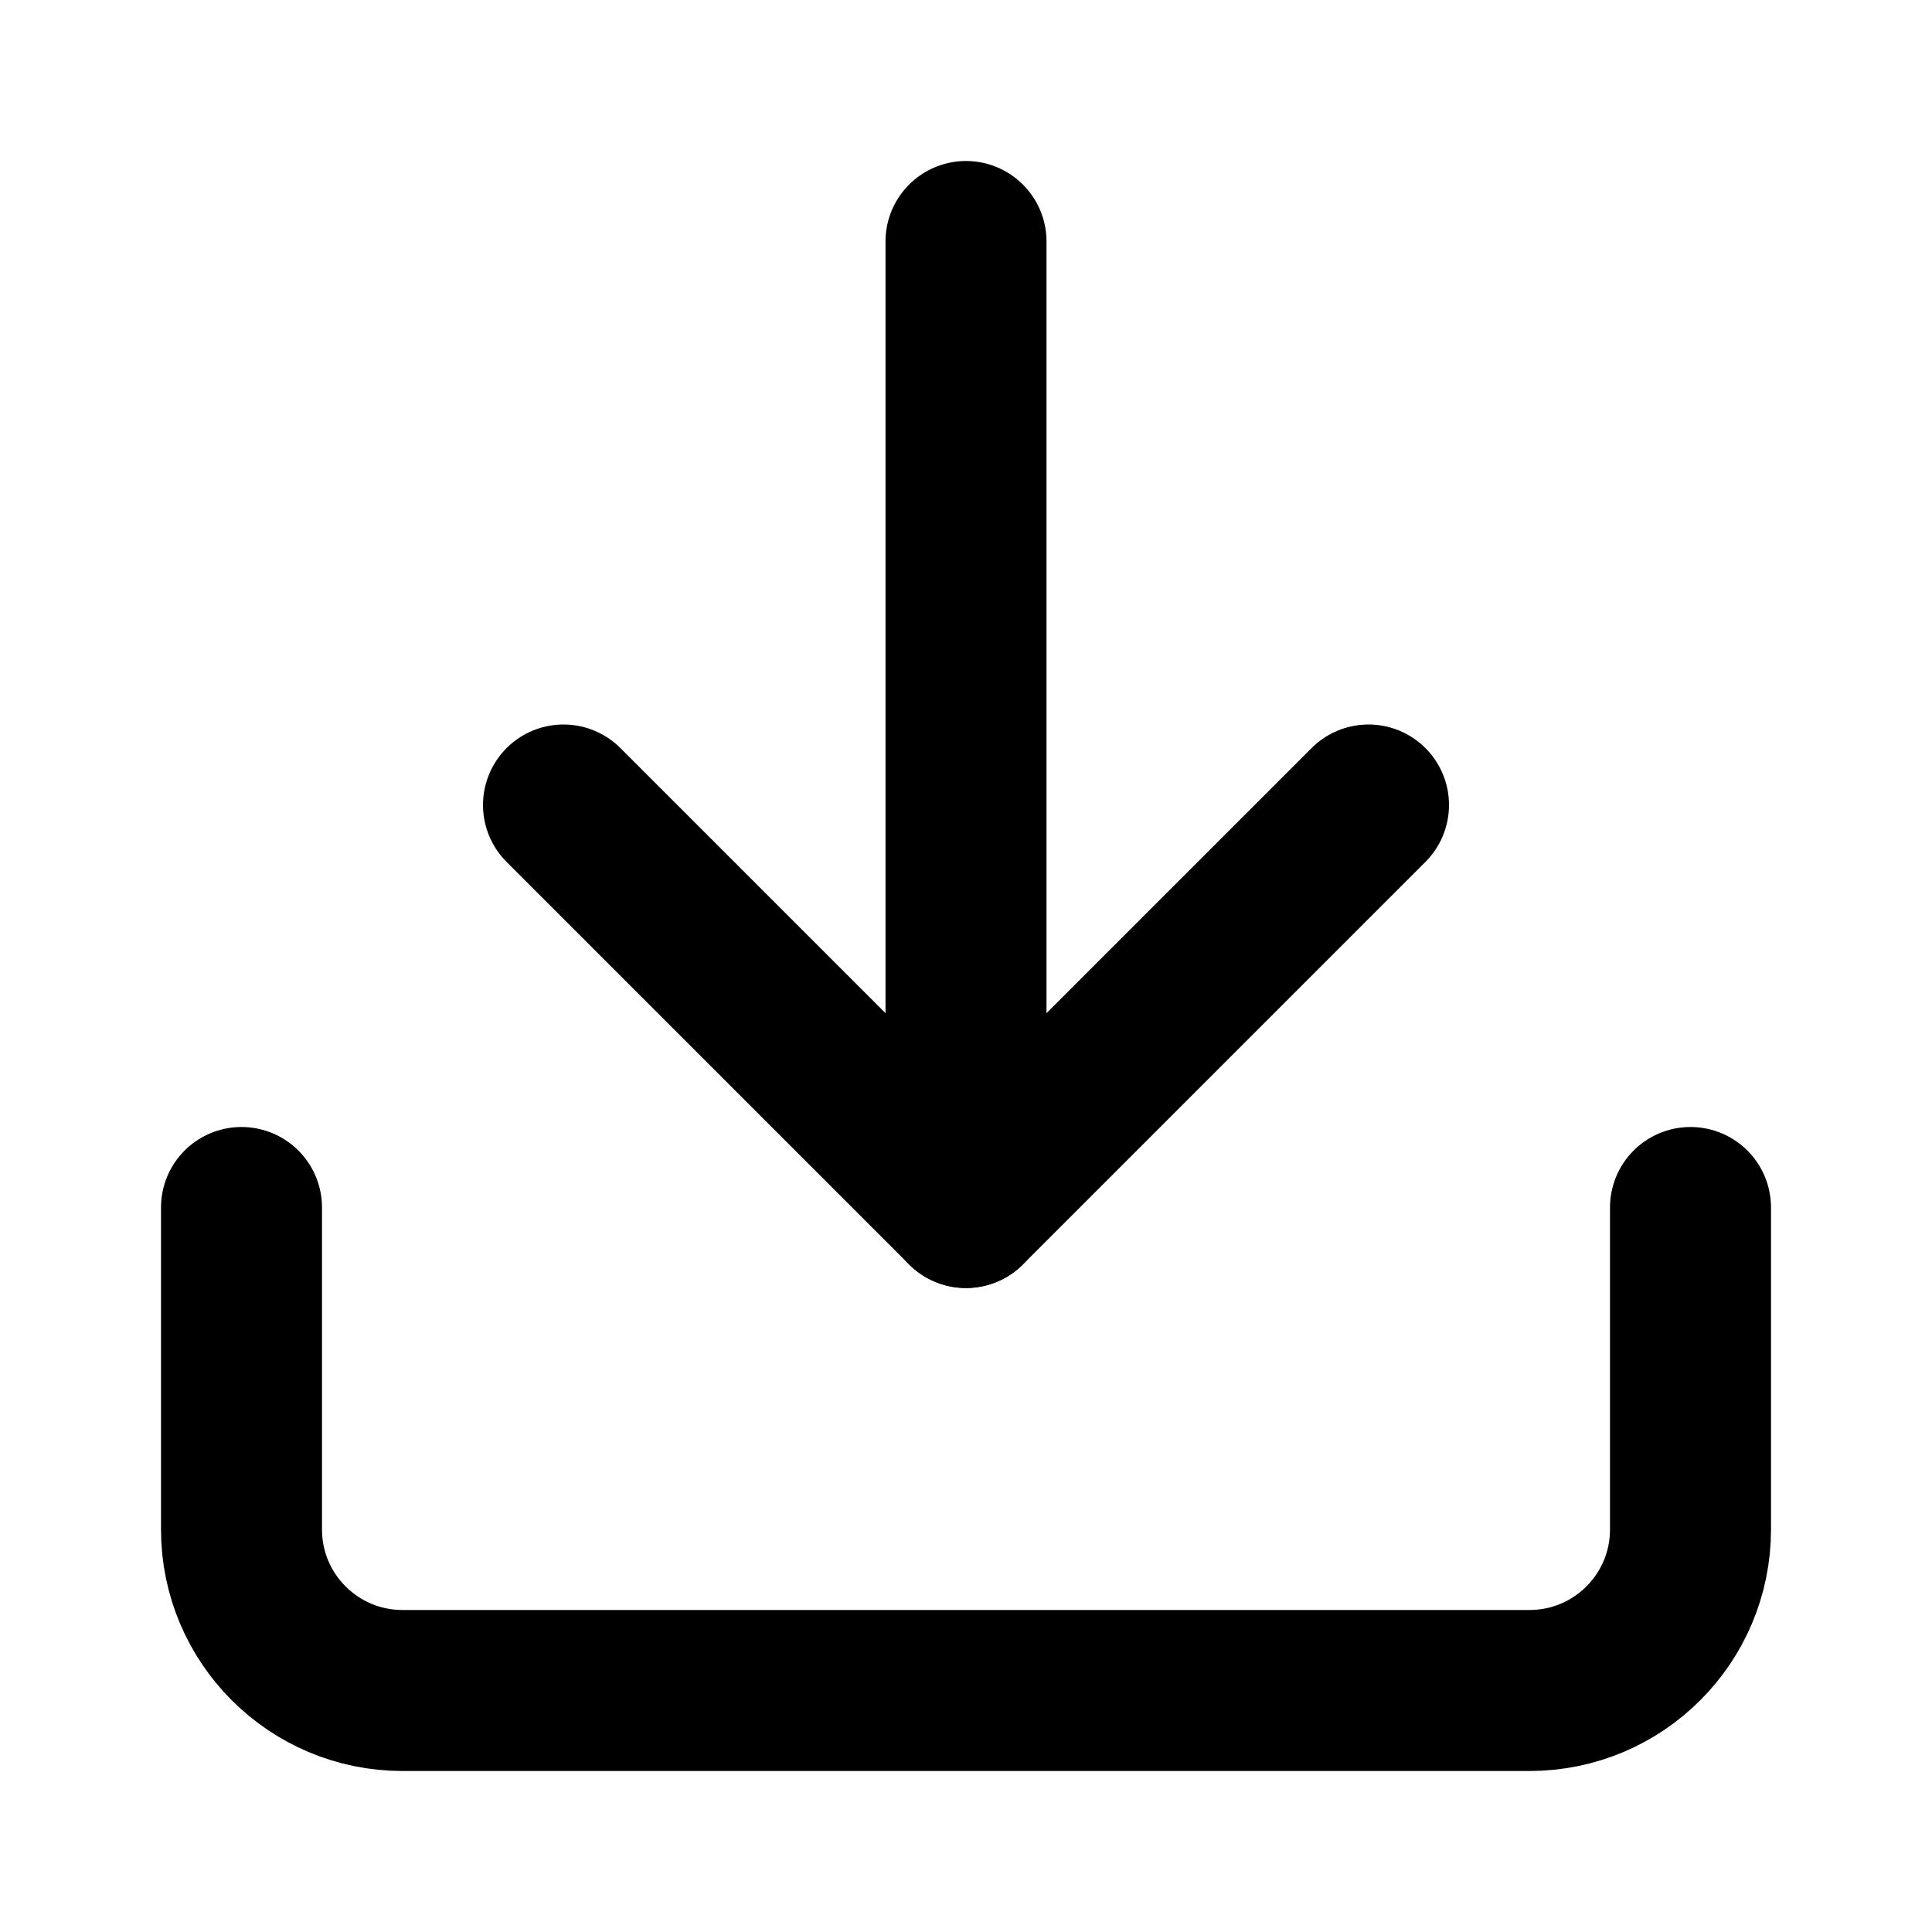
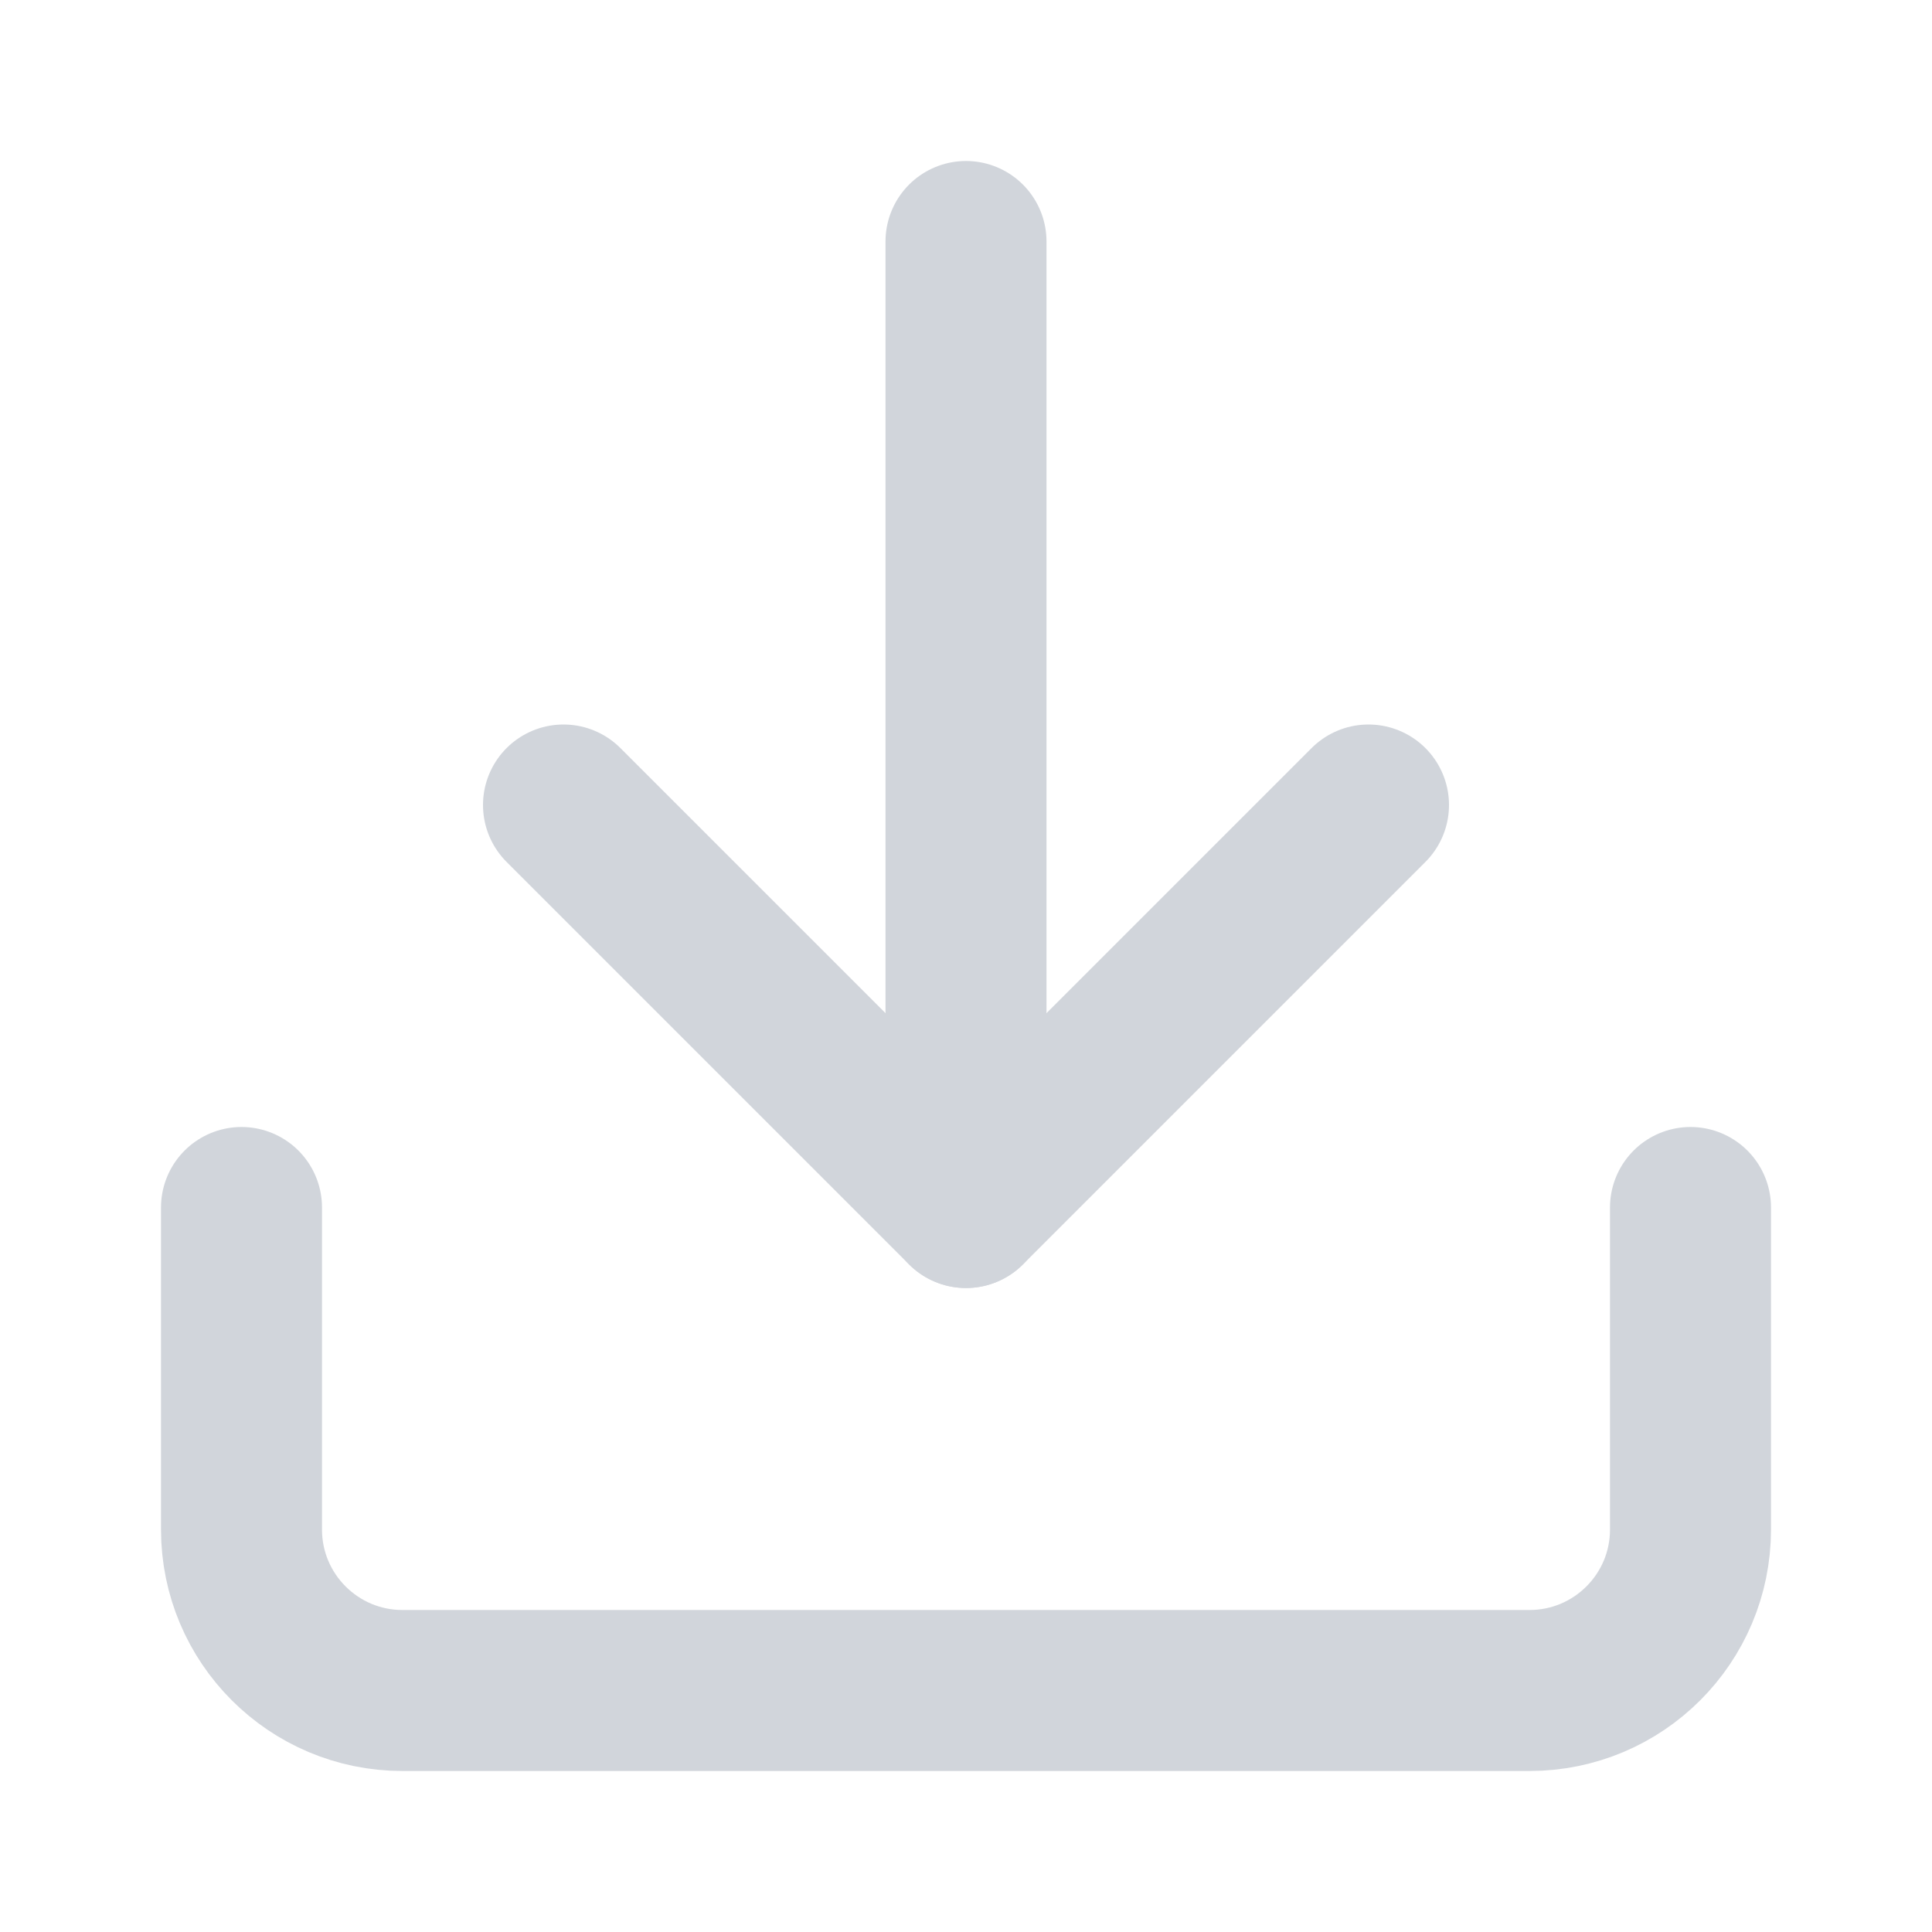
- <svg xmlns="http://www.w3.org/2000/svg" width="24" height="24" viewBox="0 0 24 24" fill="none" stroke="currentColor" stroke-width="2" stroke-linecap="round" stroke-linejoin="round">
+ <svg xmlns="http://www.w3.org/2000/svg" width="24" height="24" viewBox="0 0 24 24" fill="none" stroke="#D1D5DB" stroke-width="2" stroke-linecap="round" stroke-linejoin="round">
  <path d="M21 15v4a2 2 0 0 1-2 2H5a2 2 0 0 1-2-2v-4" />
  <polyline points="7 10 12 15 17 10" />
-   <line x1="12" y1="15" x2="12" y2="3" />
+   <line x1="12" y1="3" x2="12" y2="15" />
</svg>
